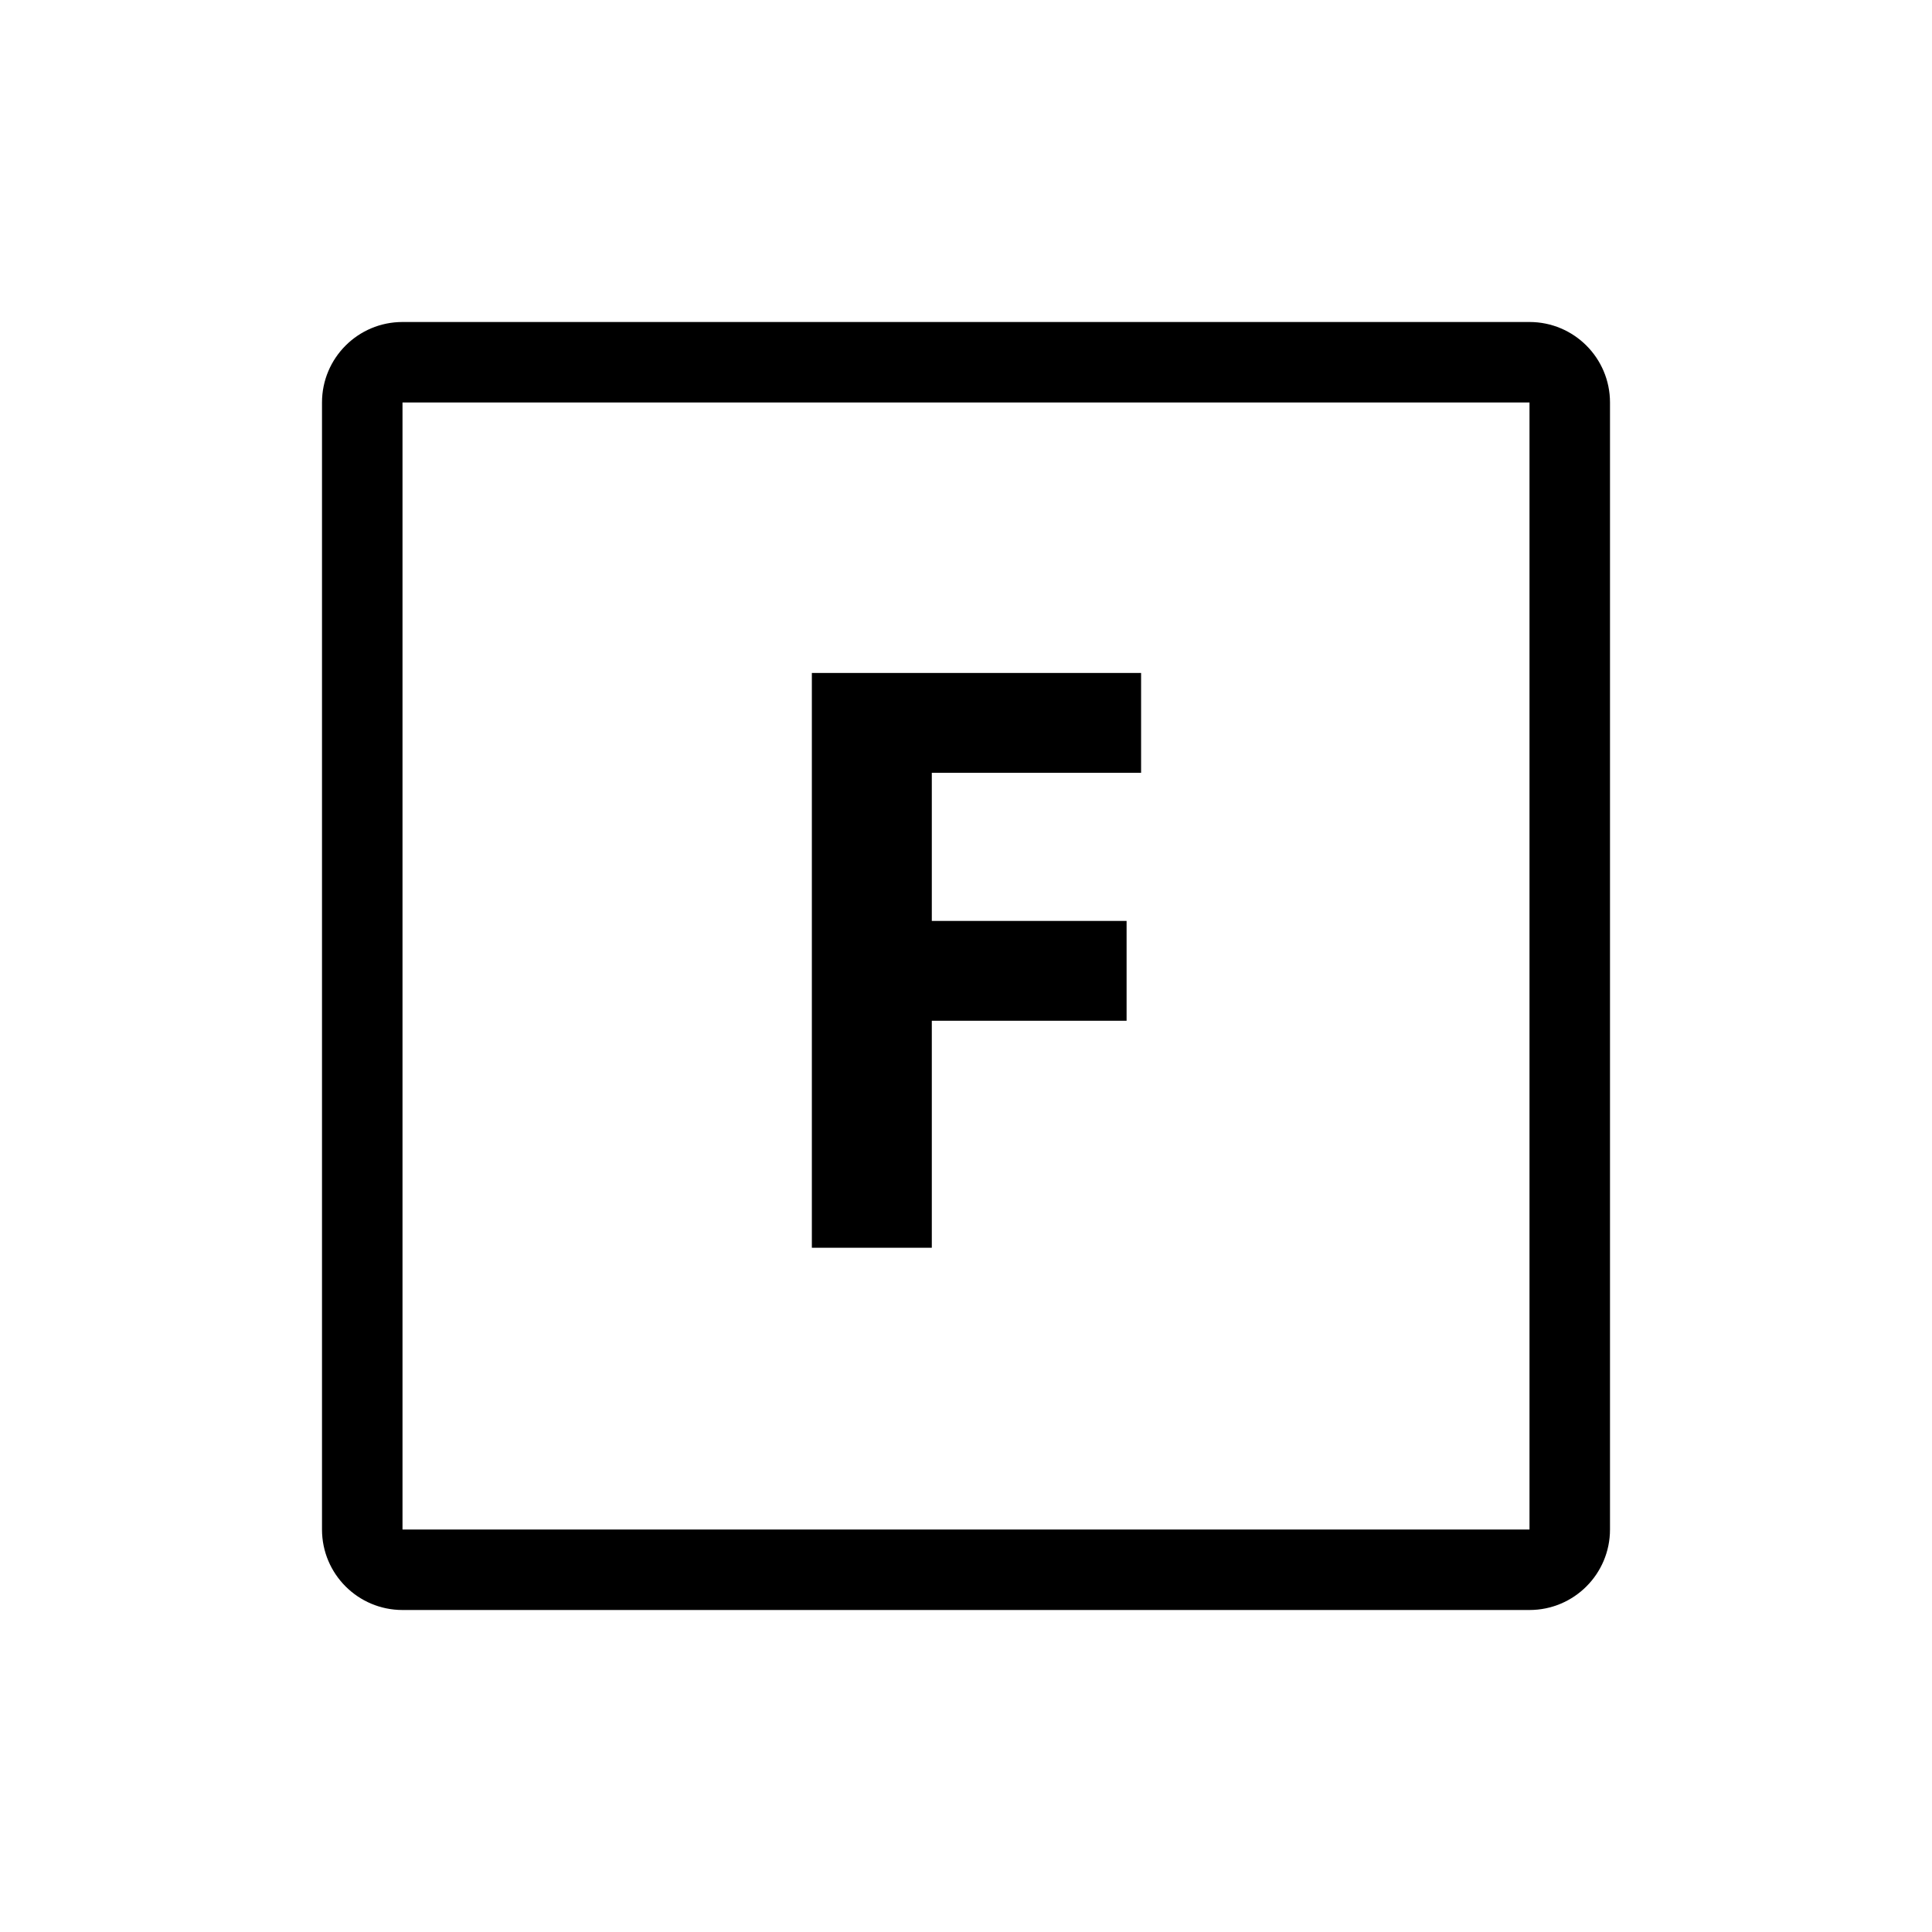
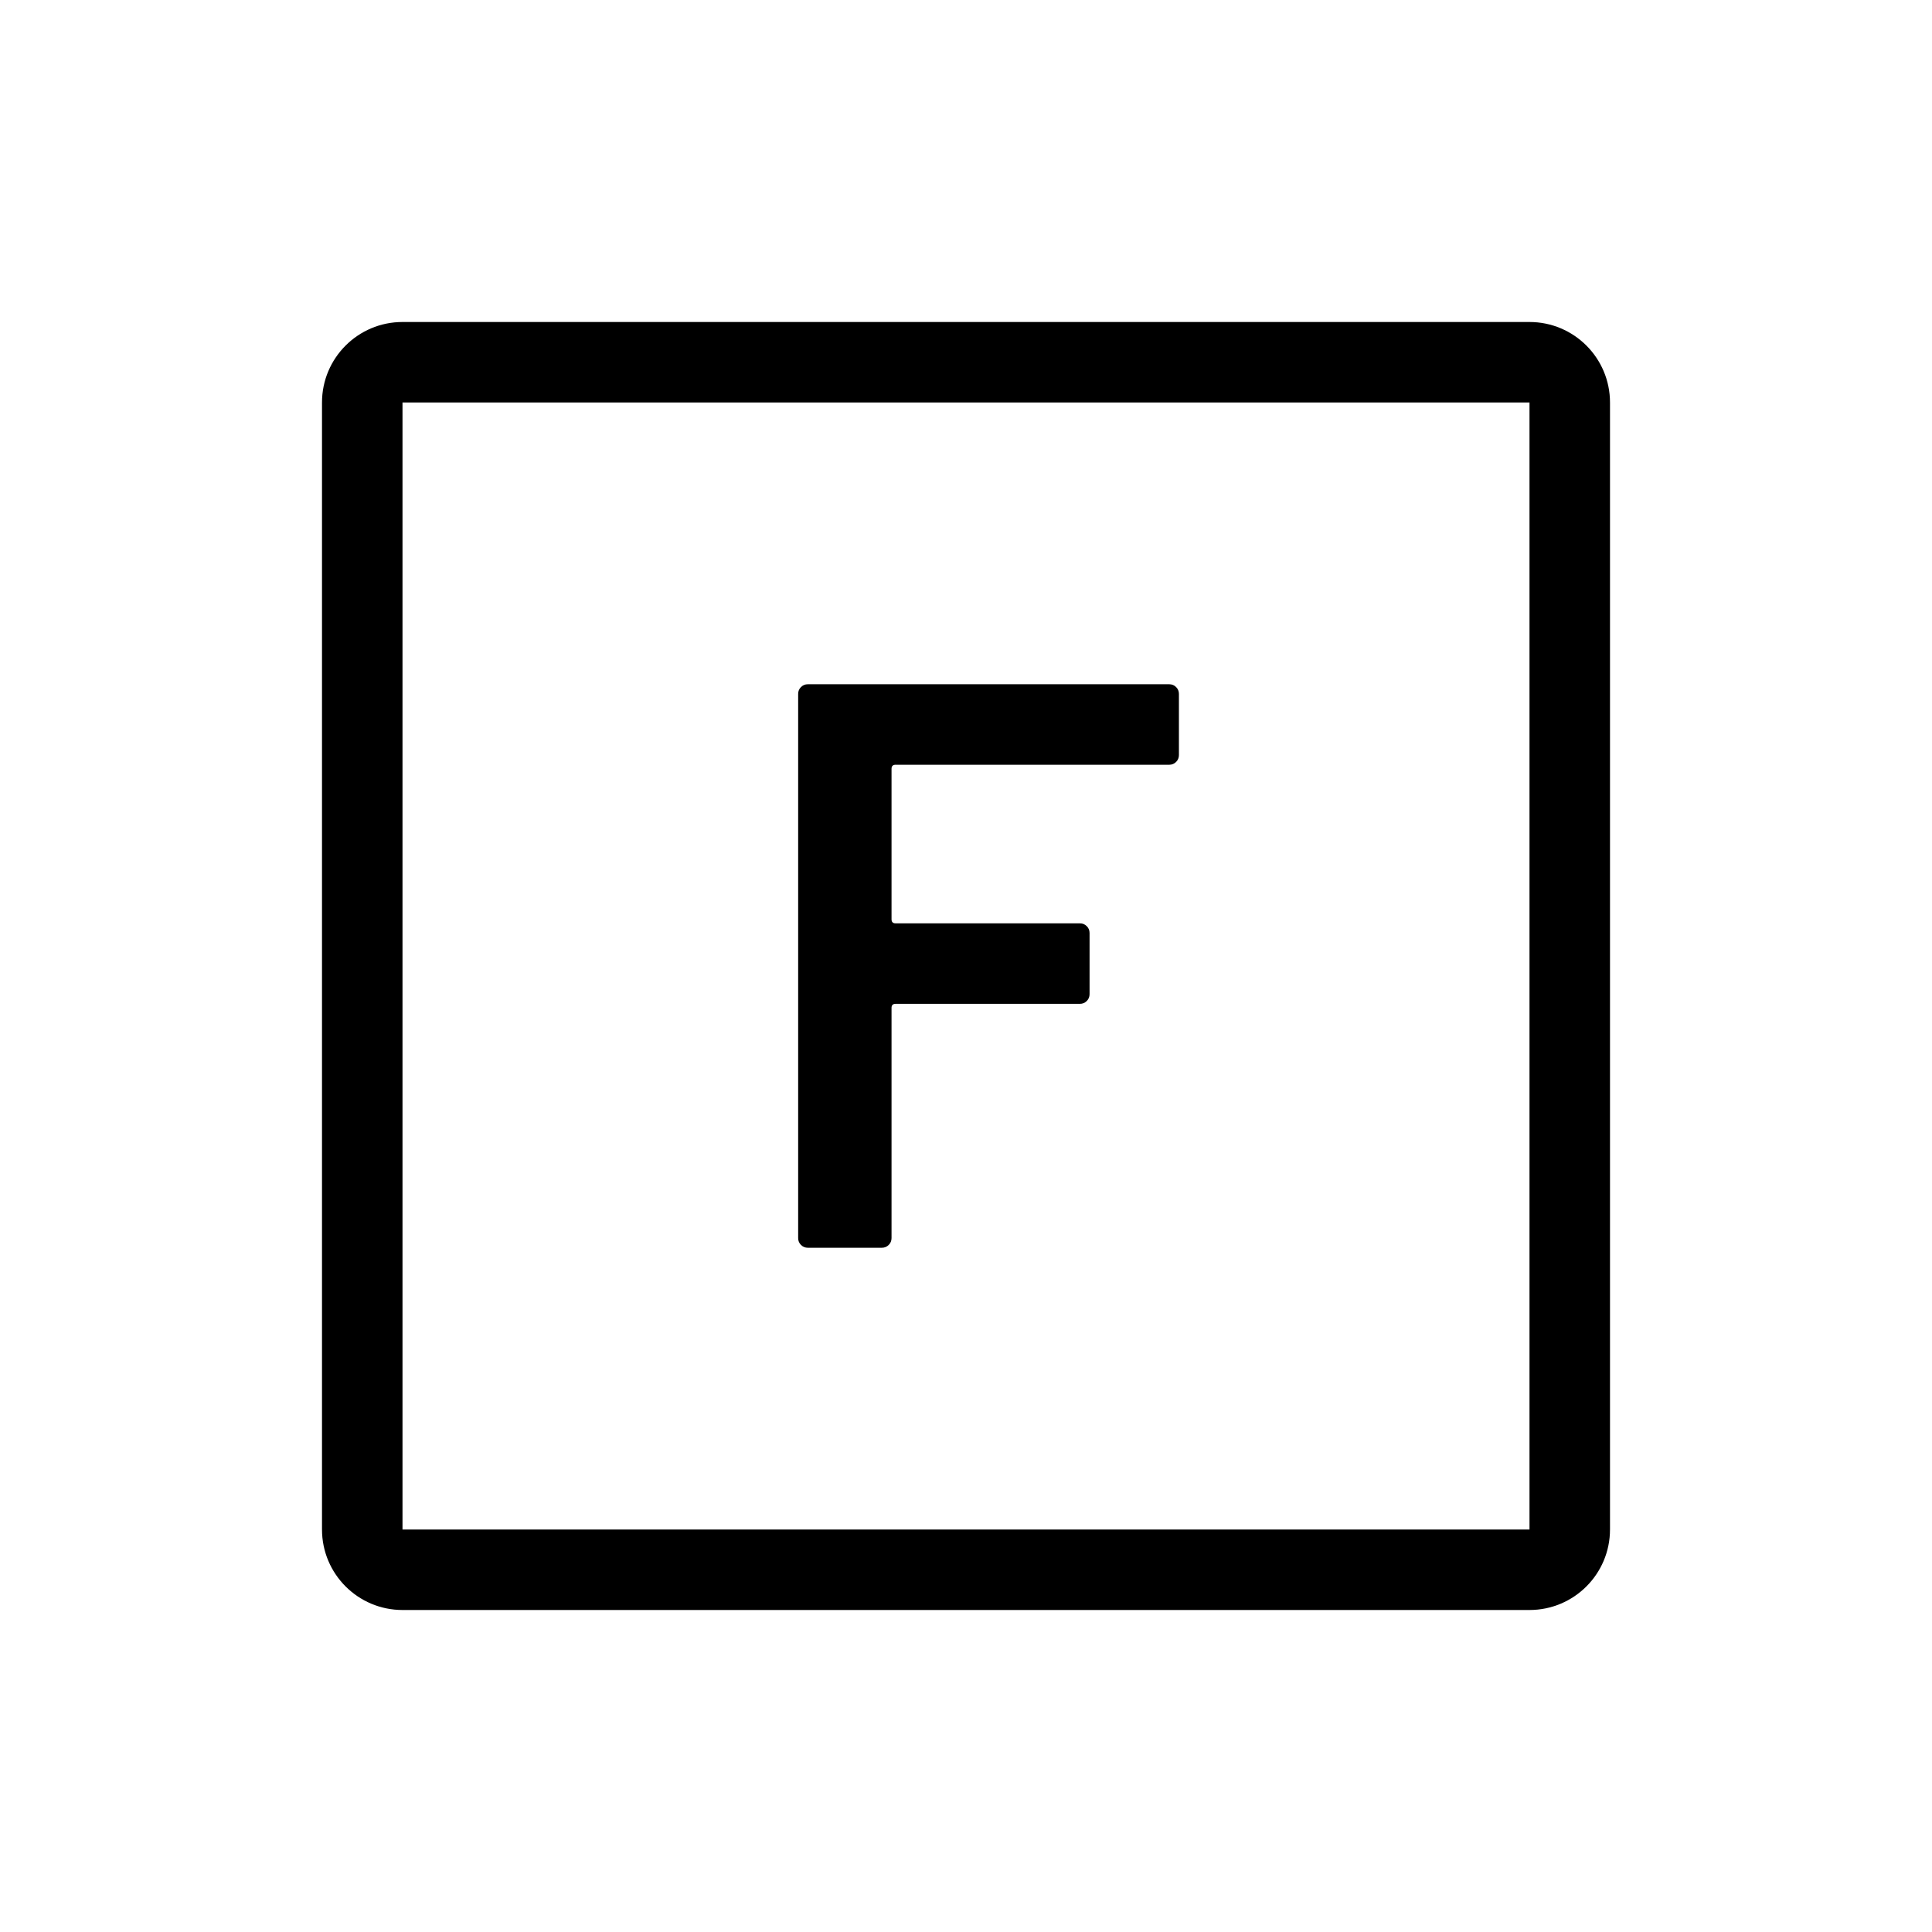
<svg xmlns="http://www.w3.org/2000/svg" viewBox="0 0 864 864">
-   <g id="Layer_1" data-name="Layer 1">
-     <path d="M684,180h0v504s-504,0-504,0V180h504M684,144H180c-19.88,0-36,16.12-36,36v504c0,19.88,16.12,36,36,36h504c19.88,0,36-16.12,36-36V180c0-19.88-16.12-36-36-36h0Z" style="stroke-width: 0px;" />
-   </g>
-   <g id="barlow">
-     <text transform="translate(330.66 558)" style="font-family: Barlow-SemiBold, Barlow; font-size: 360px; font-weight: 600;">
-       <tspan x="0" y="0">F</tspan>
-     </text>
-   </g>
+   <path d="M684,144 C703.88,144 720,160.12 720,180 L720,684 C720,703.88 703.88,720 684,720 L180,720 C160.12,720 144,703.88 144,684 L144,180 C144,160.12 160.12,144 180,144 Z M684,180 L180,180 L180,684 L684,684 Z M522.9,342 L400.5,342 Q398.7,342 398.7,343.8 L398.7,411.12 Q398.7,412.92 400.5,412.92 L482.94,412.92 Q484.74,412.92 486,414.18 Q487.26,415.44 487.26,417.24 L487.26,444.6 Q487.26,446.4 486,447.66 Q484.74,448.92 482.94,448.92 L400.5,448.92 Q398.7,448.92 398.7,450.72 L398.7,553.68 Q398.7,555.48 397.44,556.74 Q396.18,558 394.38,558 L361.26,558 Q359.46,558 358.2,556.74 Q356.94,555.48 356.94,553.68 L356.94,310.32 Q356.94,308.52 358.2,307.26 Q359.46,306 361.26,306 L522.9,306 Q524.7,306 525.96,307.26 Q527.22,308.52 527.22,310.32 L527.22,337.68 Q527.22,339.48 525.96,340.74 Q524.7,342 522.9,342 Z" />
</svg>
